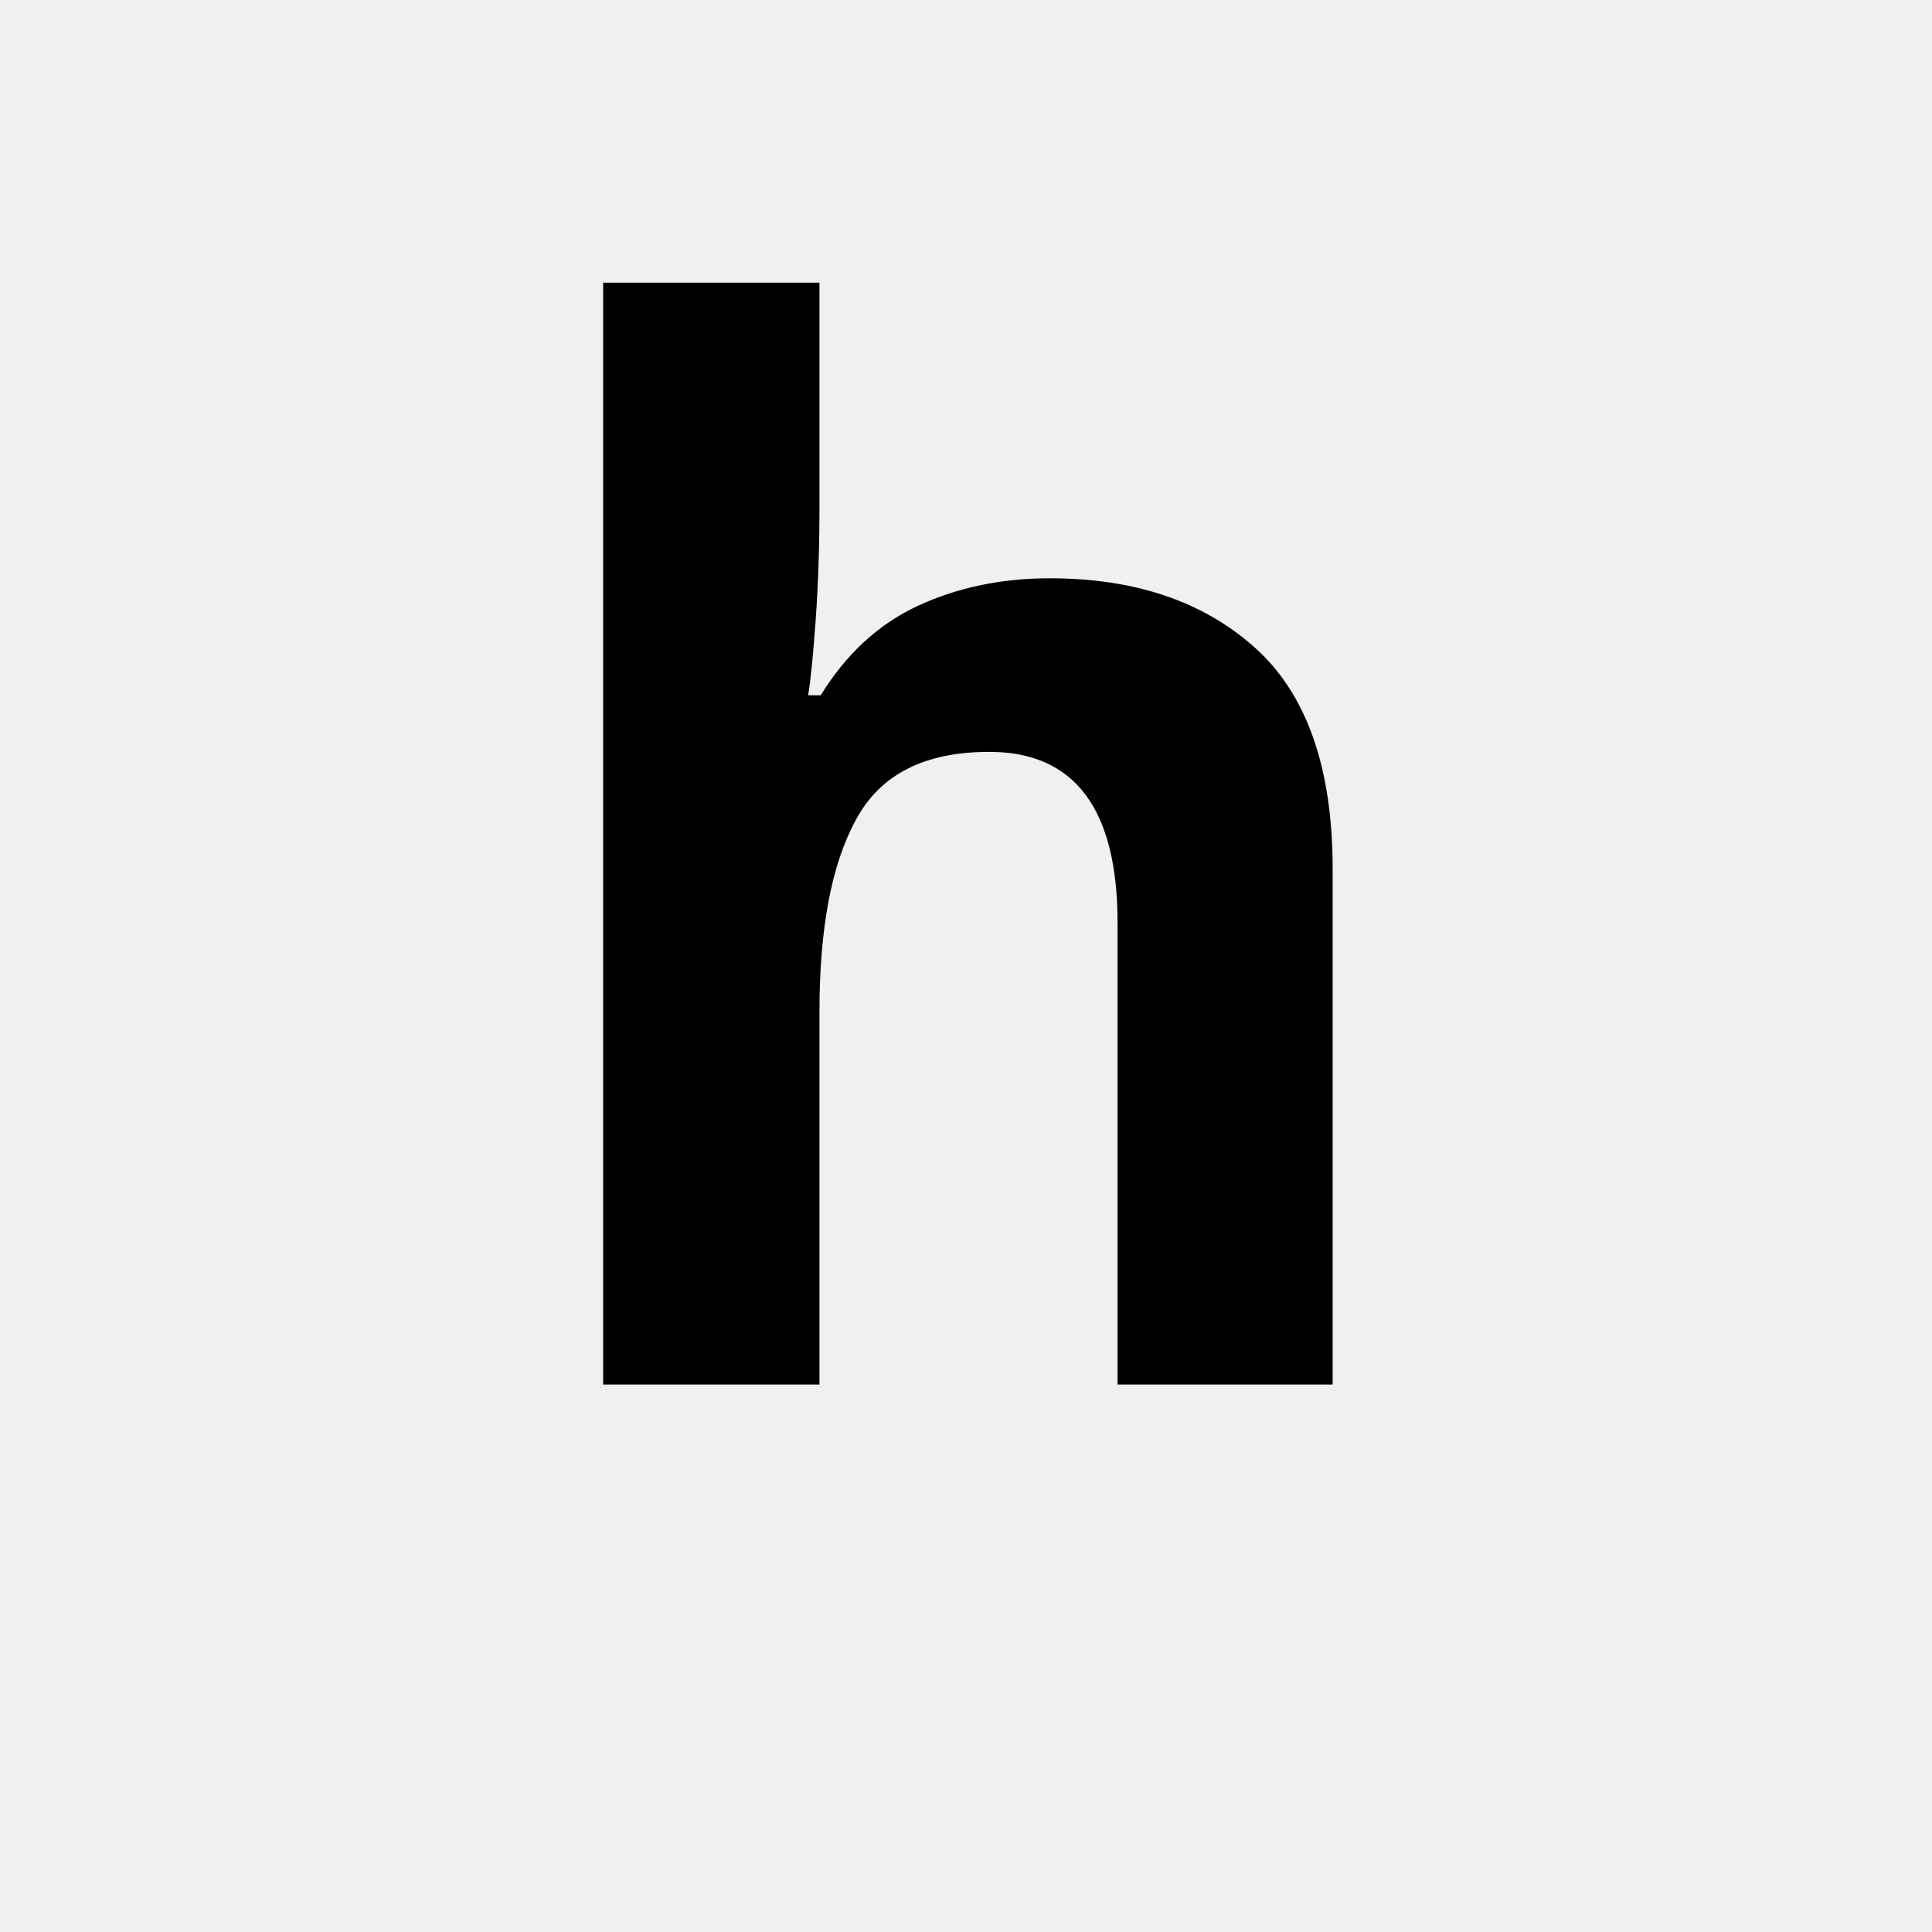
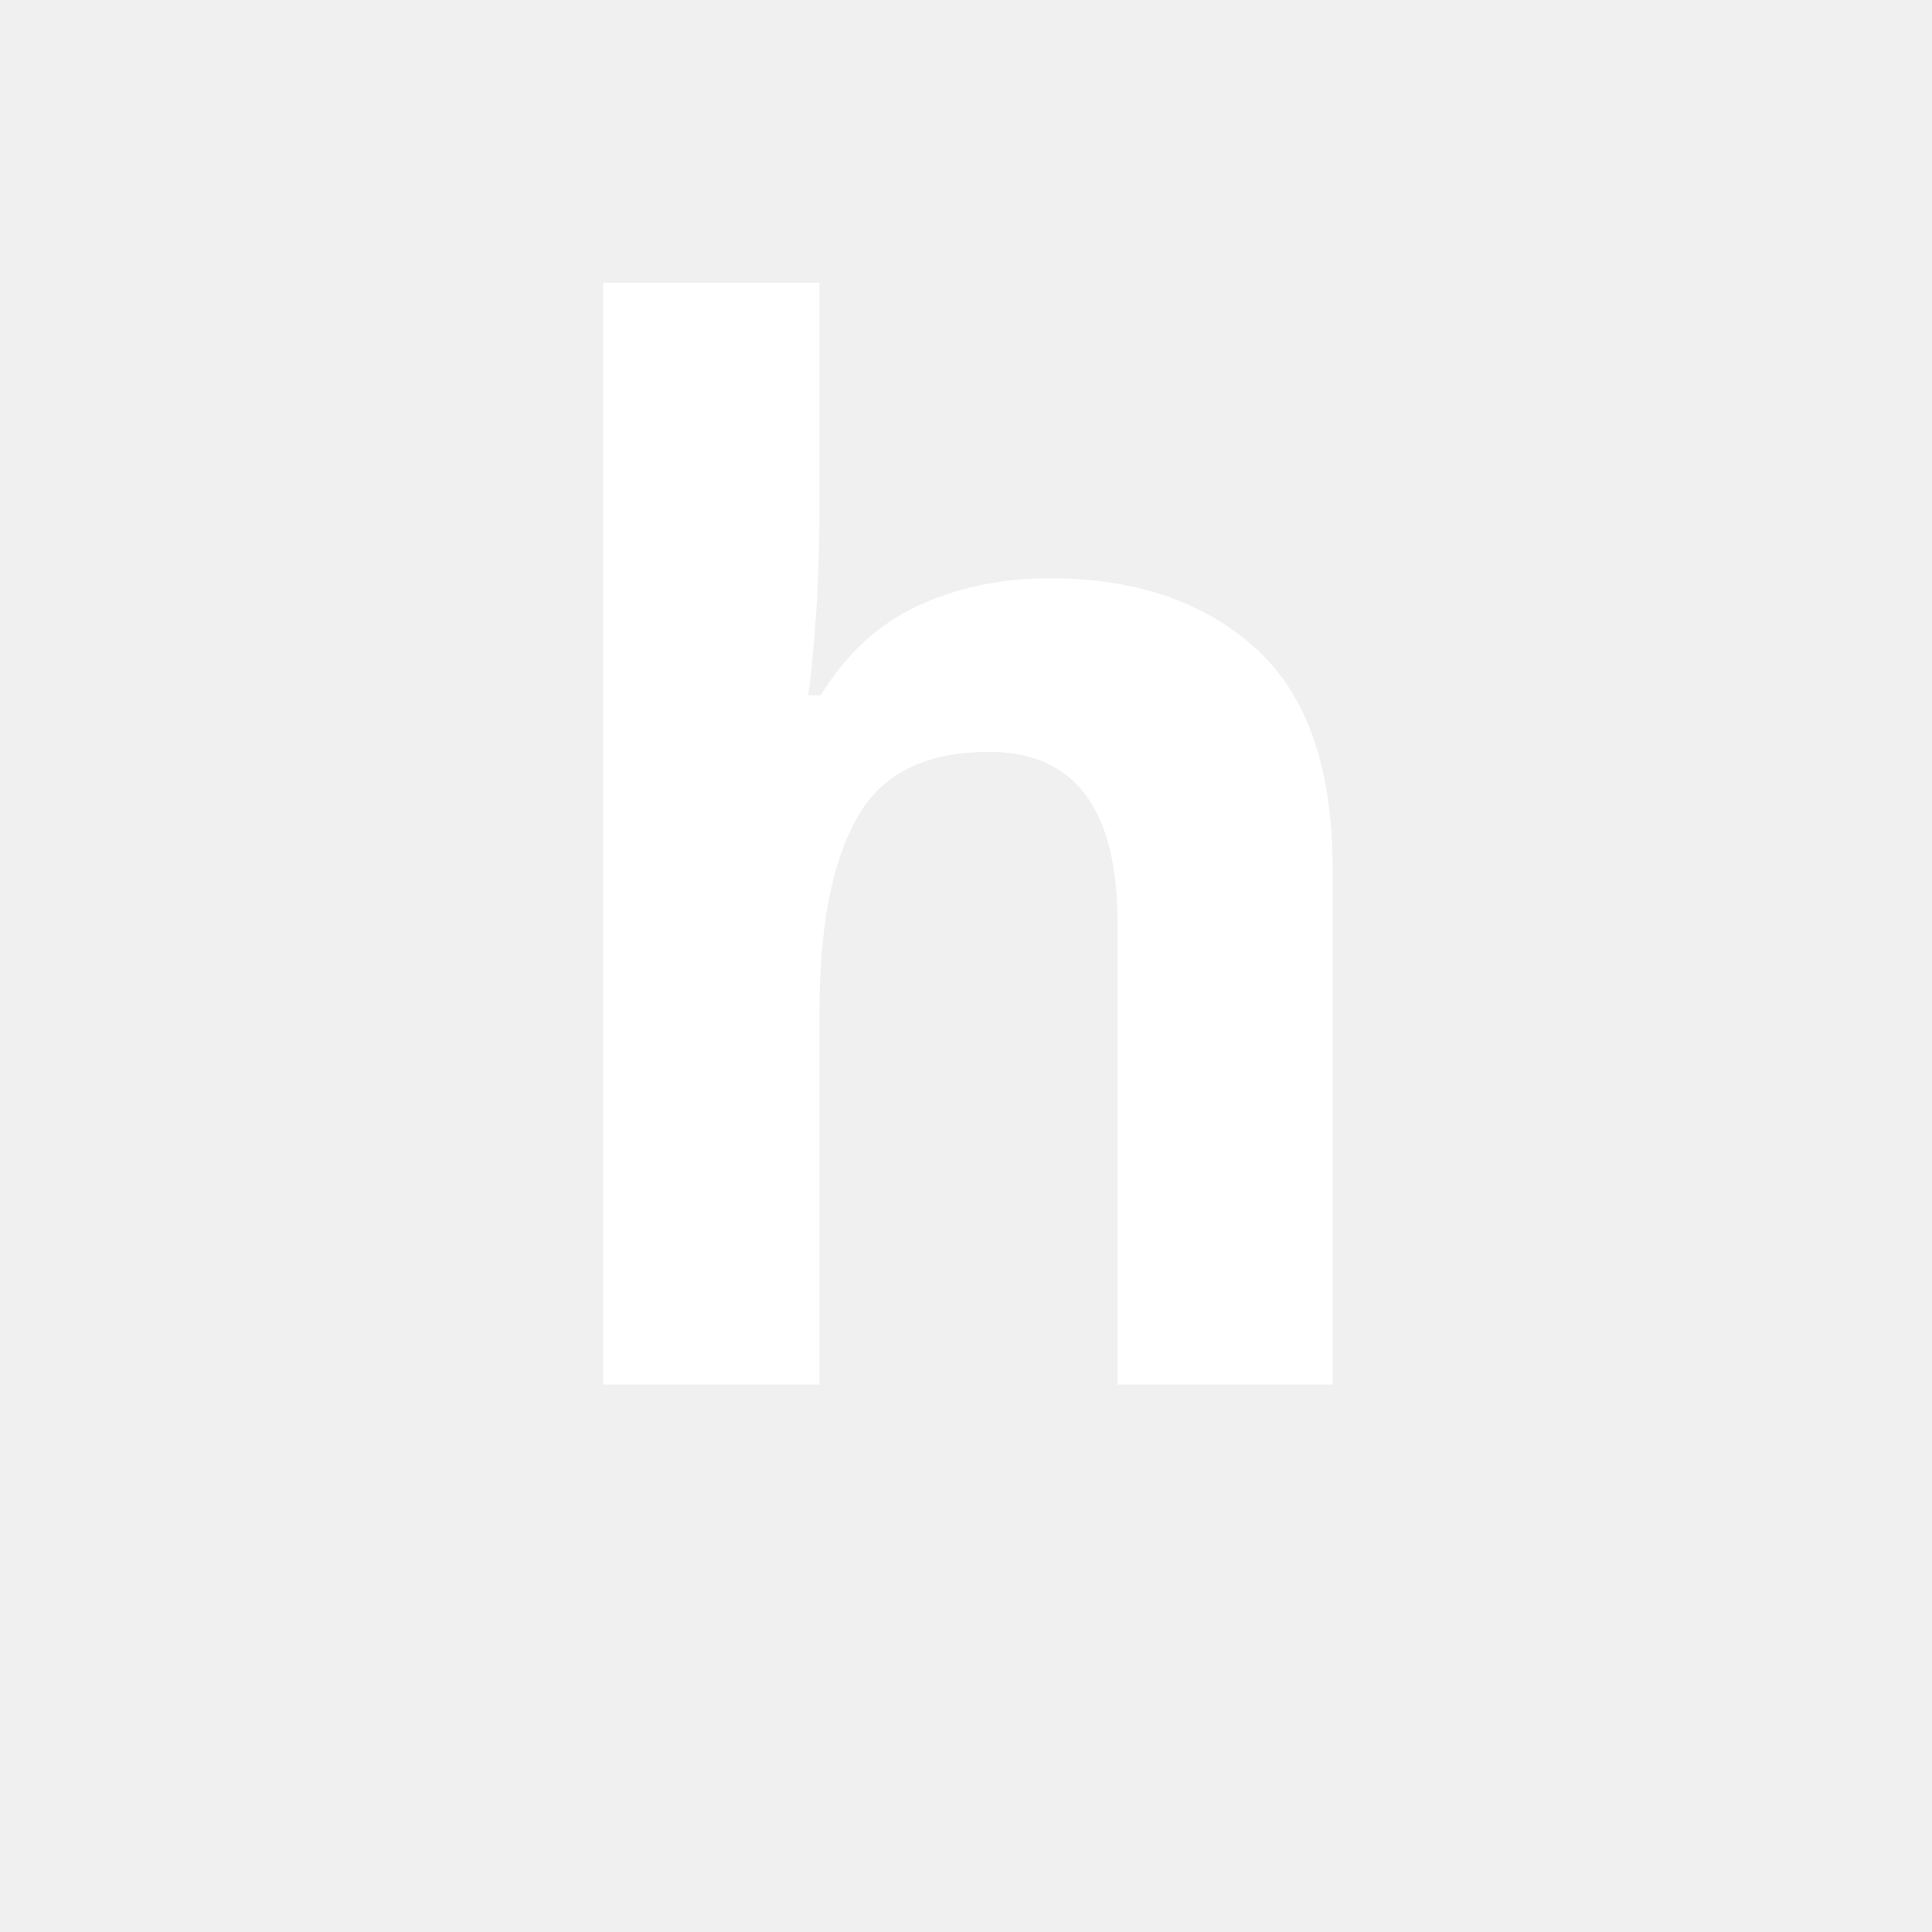
- <svg xmlns="http://www.w3.org/2000/svg" viewBox="0 0 24 24" fill="currentColor" aria-hidden="true">
-   <text x="12" y="17.2" text-anchor="middle" font-size="18" font-family="sans-serif" font-weight="600">h</text>
+ <svg xmlns="http://www.w3.org/2000/svg" viewBox="0 0 24 24" aria-hidden="true">
+   <text x="12" y="17.2" text-anchor="middle" font-size="18" font-family="sans-serif" font-weight="600" fill="#fff">h</text>
</svg>
